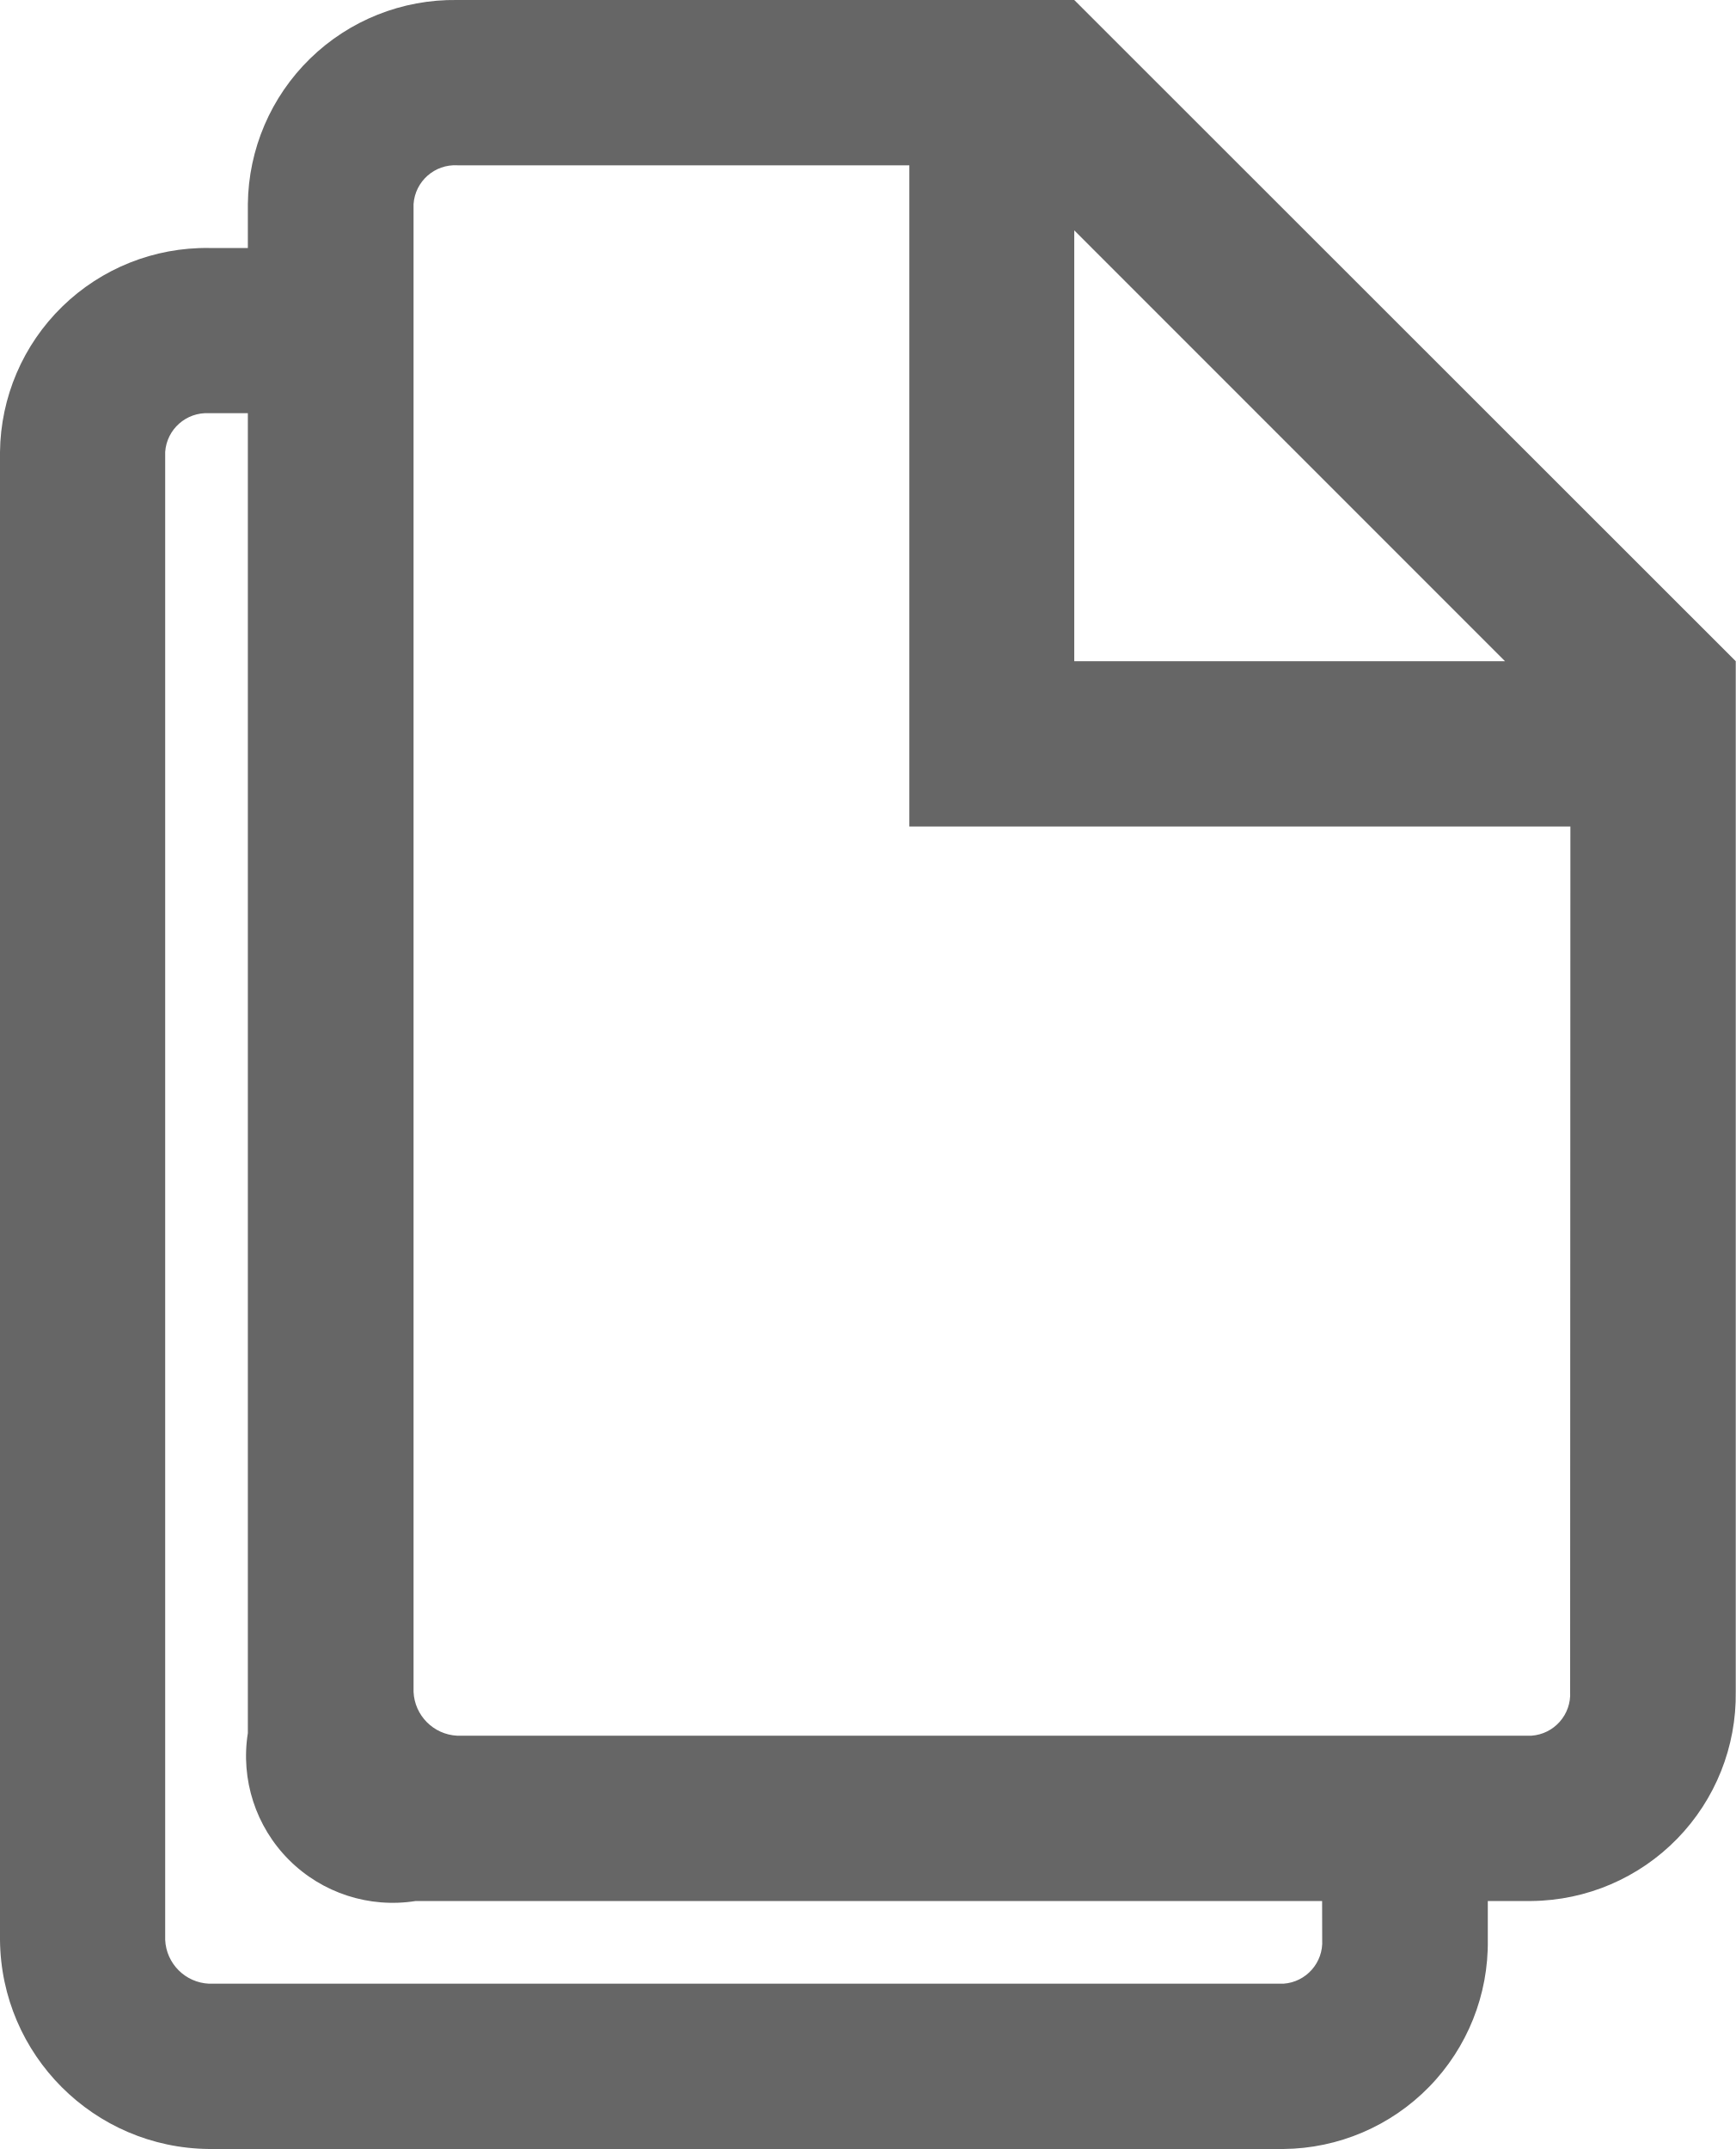
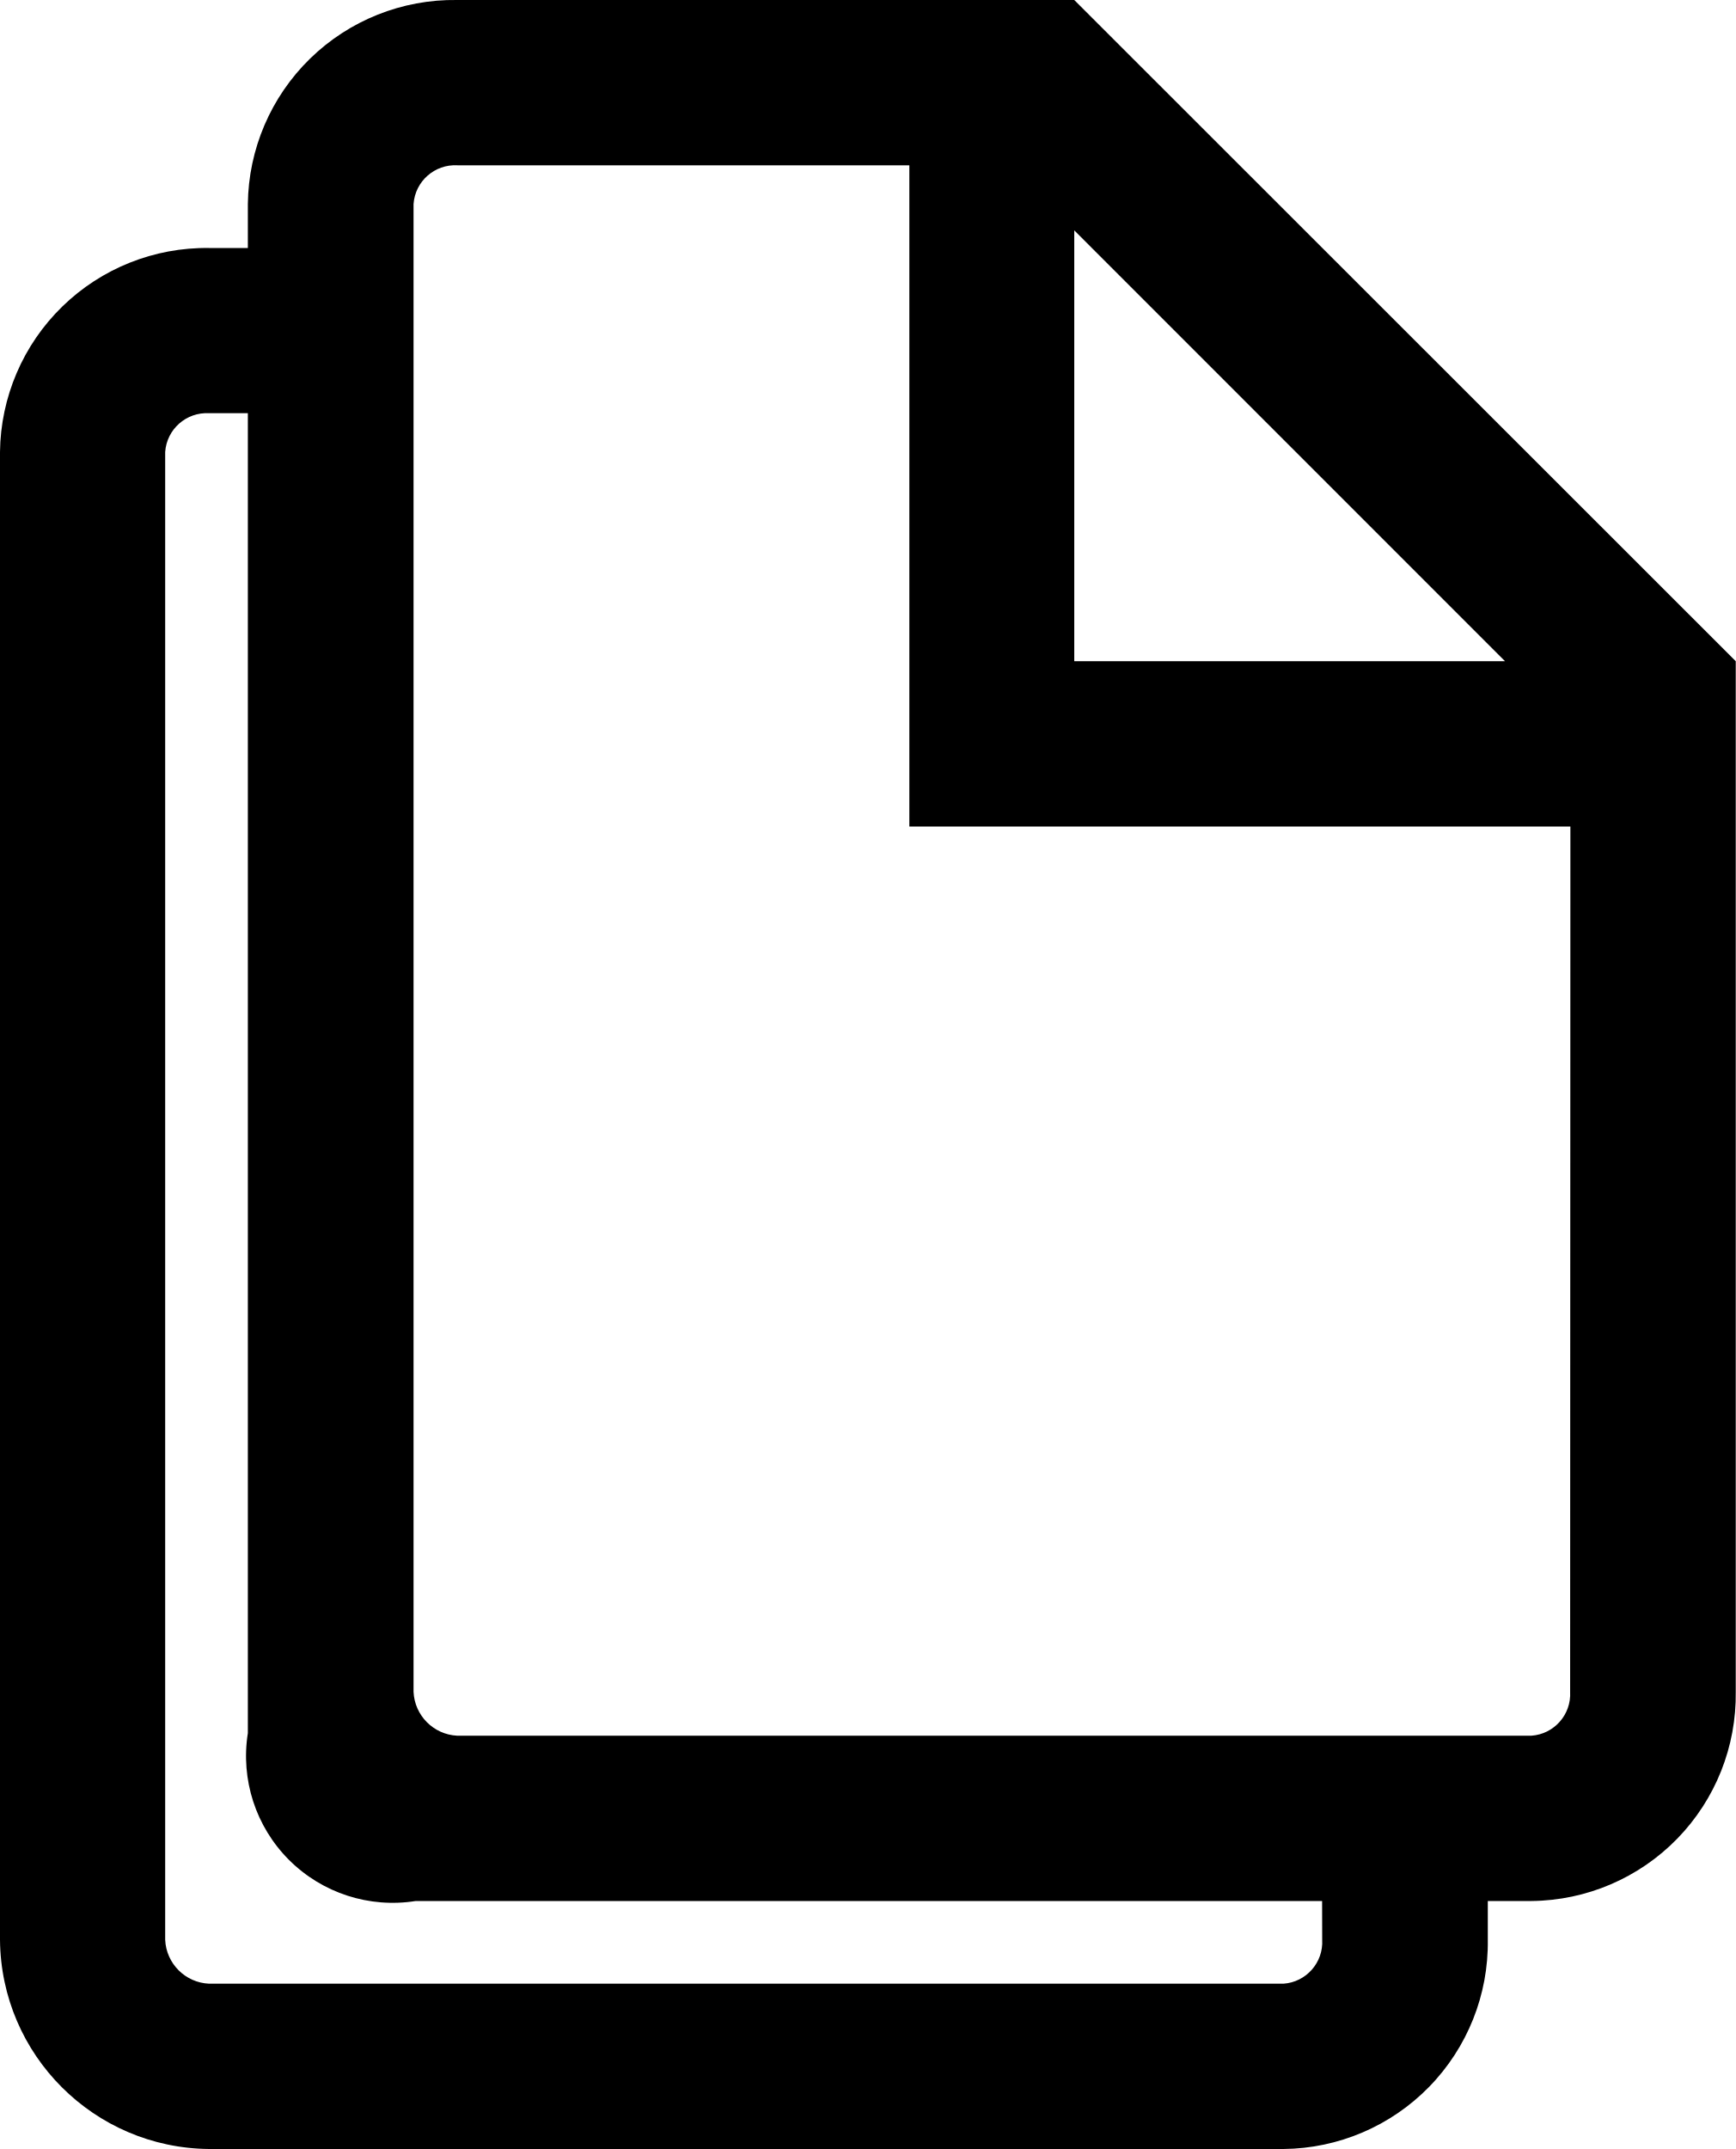
<svg xmlns="http://www.w3.org/2000/svg" width="20.192" height="25" viewBox="0 0 20.192 25">
-   <defs>
-     <style>.a{fill:#666;}</style>
-   </defs>
  <path class="a" d="M18.688,3.375H11.506A2.4,2.4,0,0,0,9.072,5.749V6.26H8.621A2.4,2.4,0,0,0,6.188,8.633V25.941a2.455,2.455,0,0,0,2.434,2.434h12.5A2.4,2.4,0,0,0,23.5,25.941V25.49h.511a2.4,2.4,0,0,0,2.374-2.434V11.067Zm0,2.68L23.7,11.067H18.688Zm2.885,19.886a.485.485,0,0,1-.451.511H8.621a.535.535,0,0,1-.511-.511V8.633a.485.485,0,0,1,.511-.451h.451V23.537a1.706,1.706,0,0,0,1.953,1.953H21.572Zm2.885-2.885a.485.485,0,0,1-.451.511h-12.5A.535.535,0,0,1,11,23.056V5.749a.485.485,0,0,1,.511-.451h5.258V12.99h7.692Z" transform="translate(-6.188 -3.375)" />
</svg>
